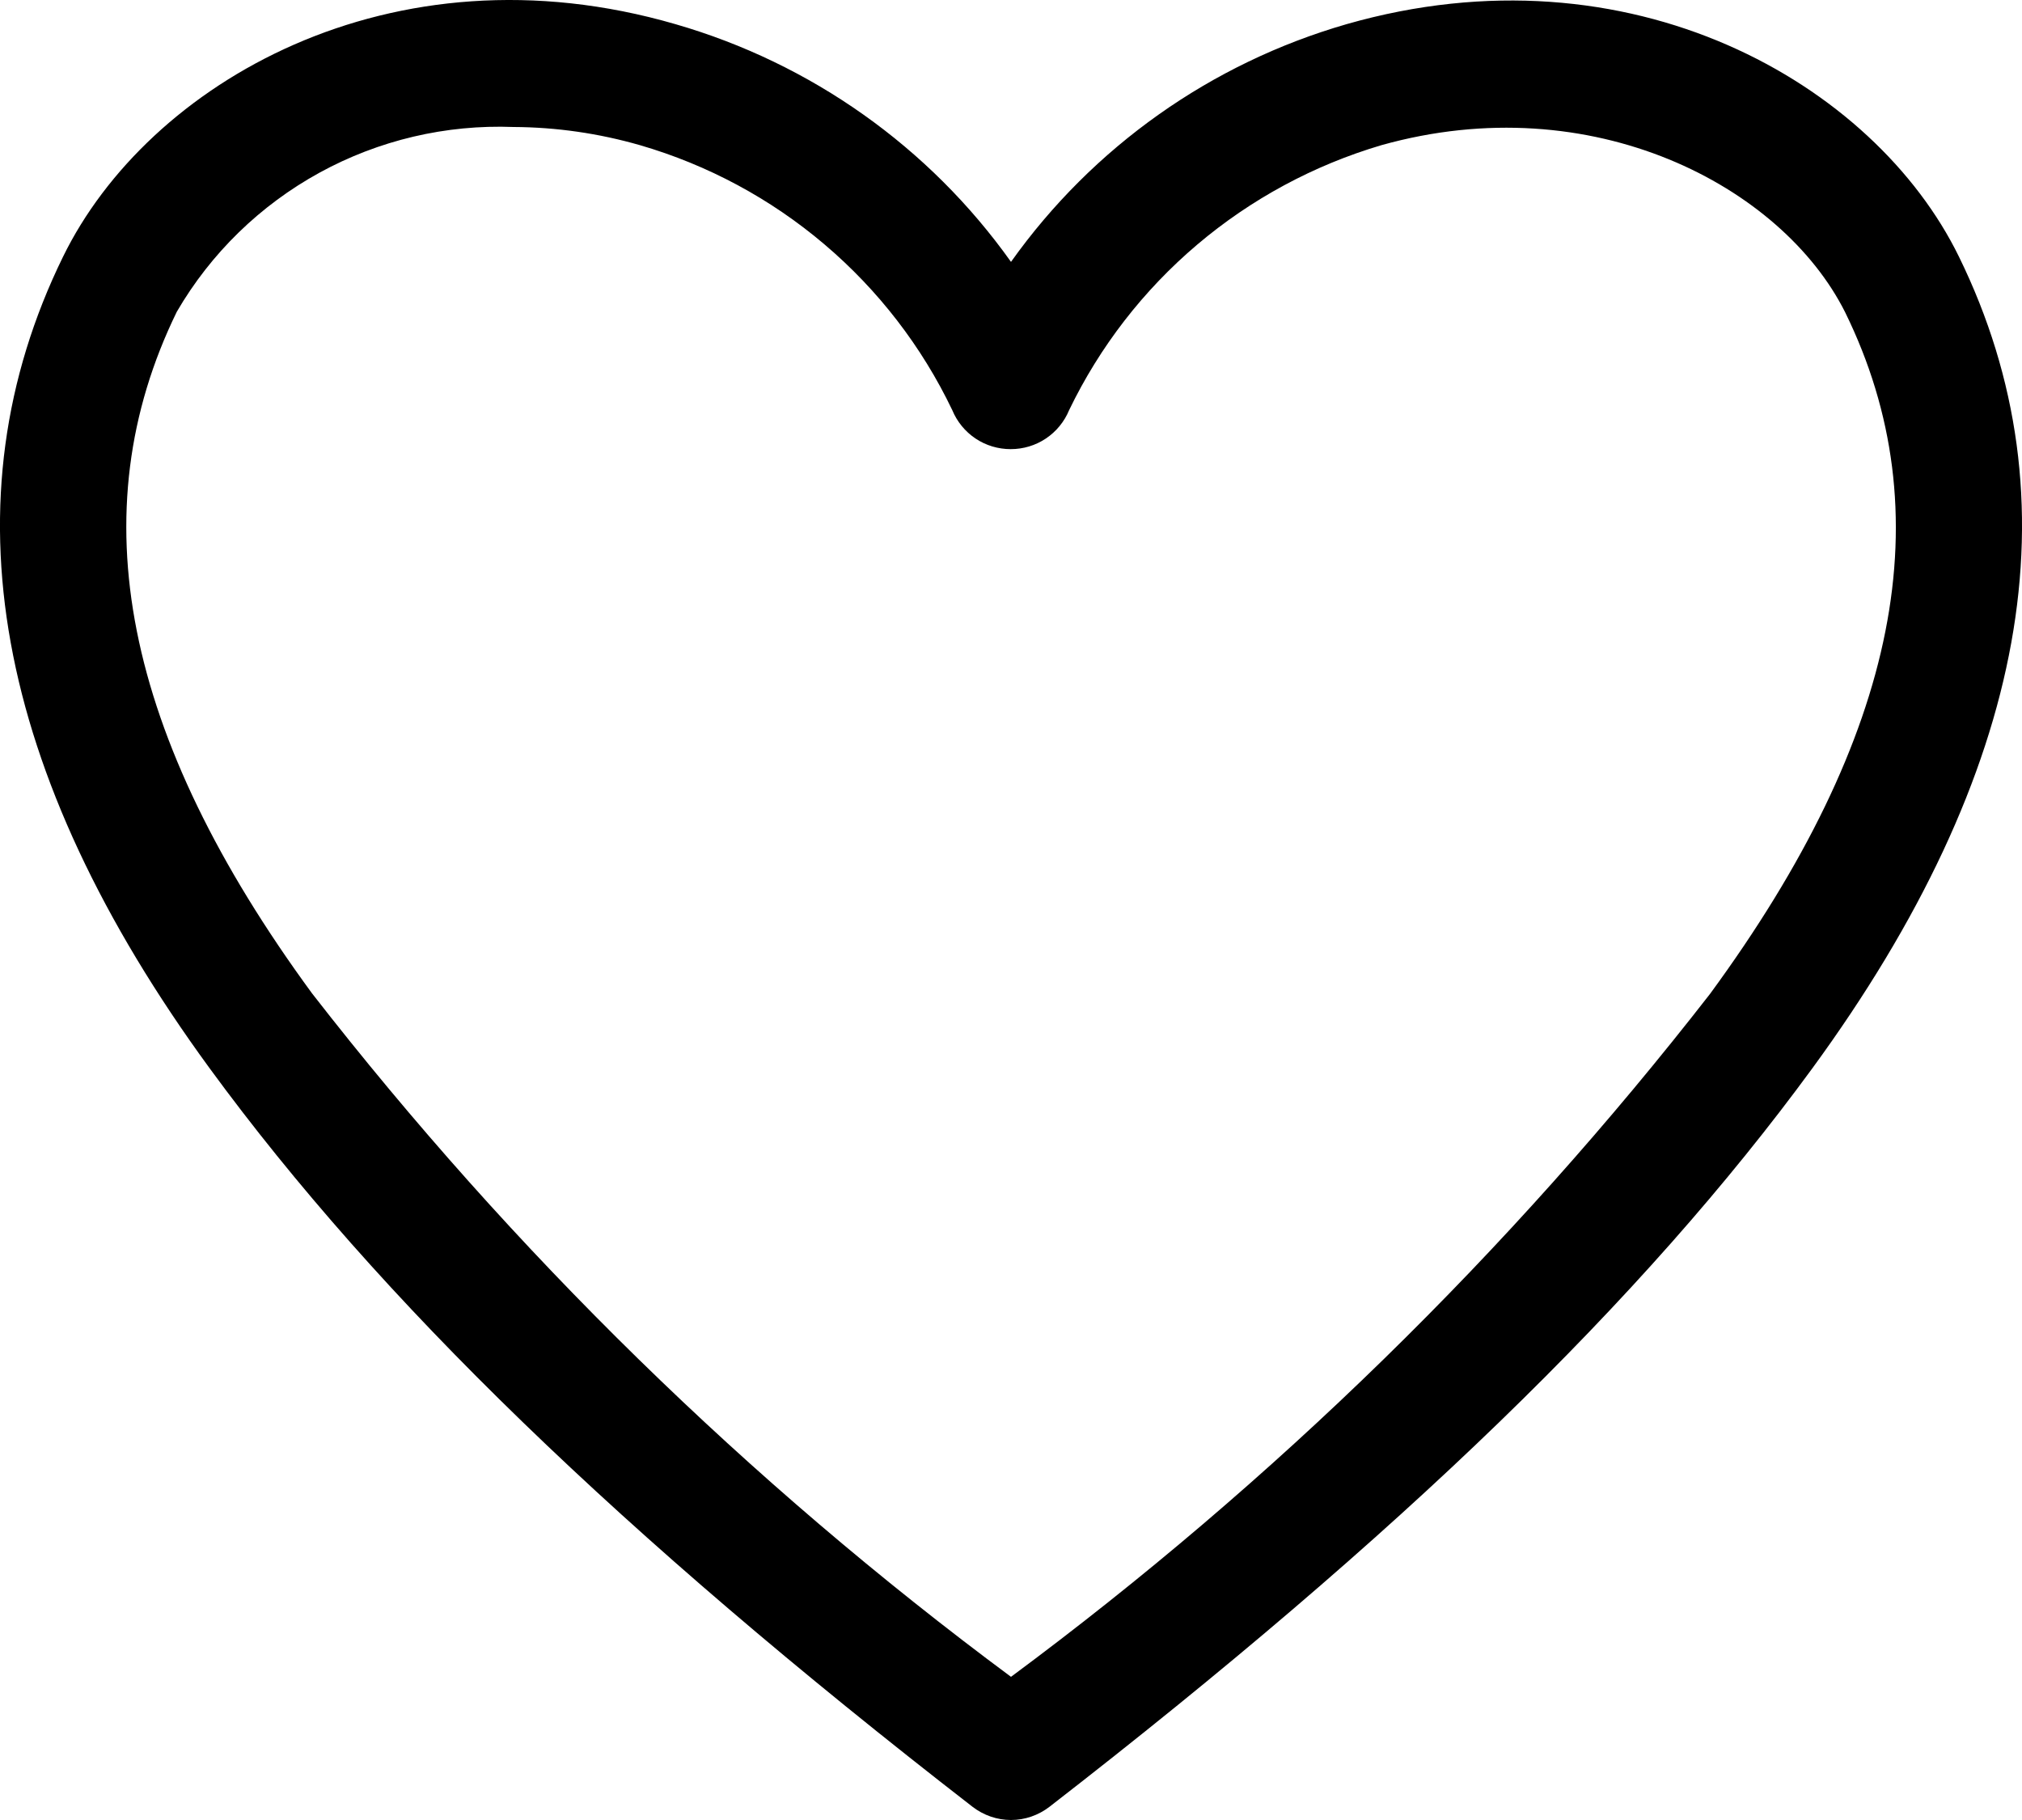
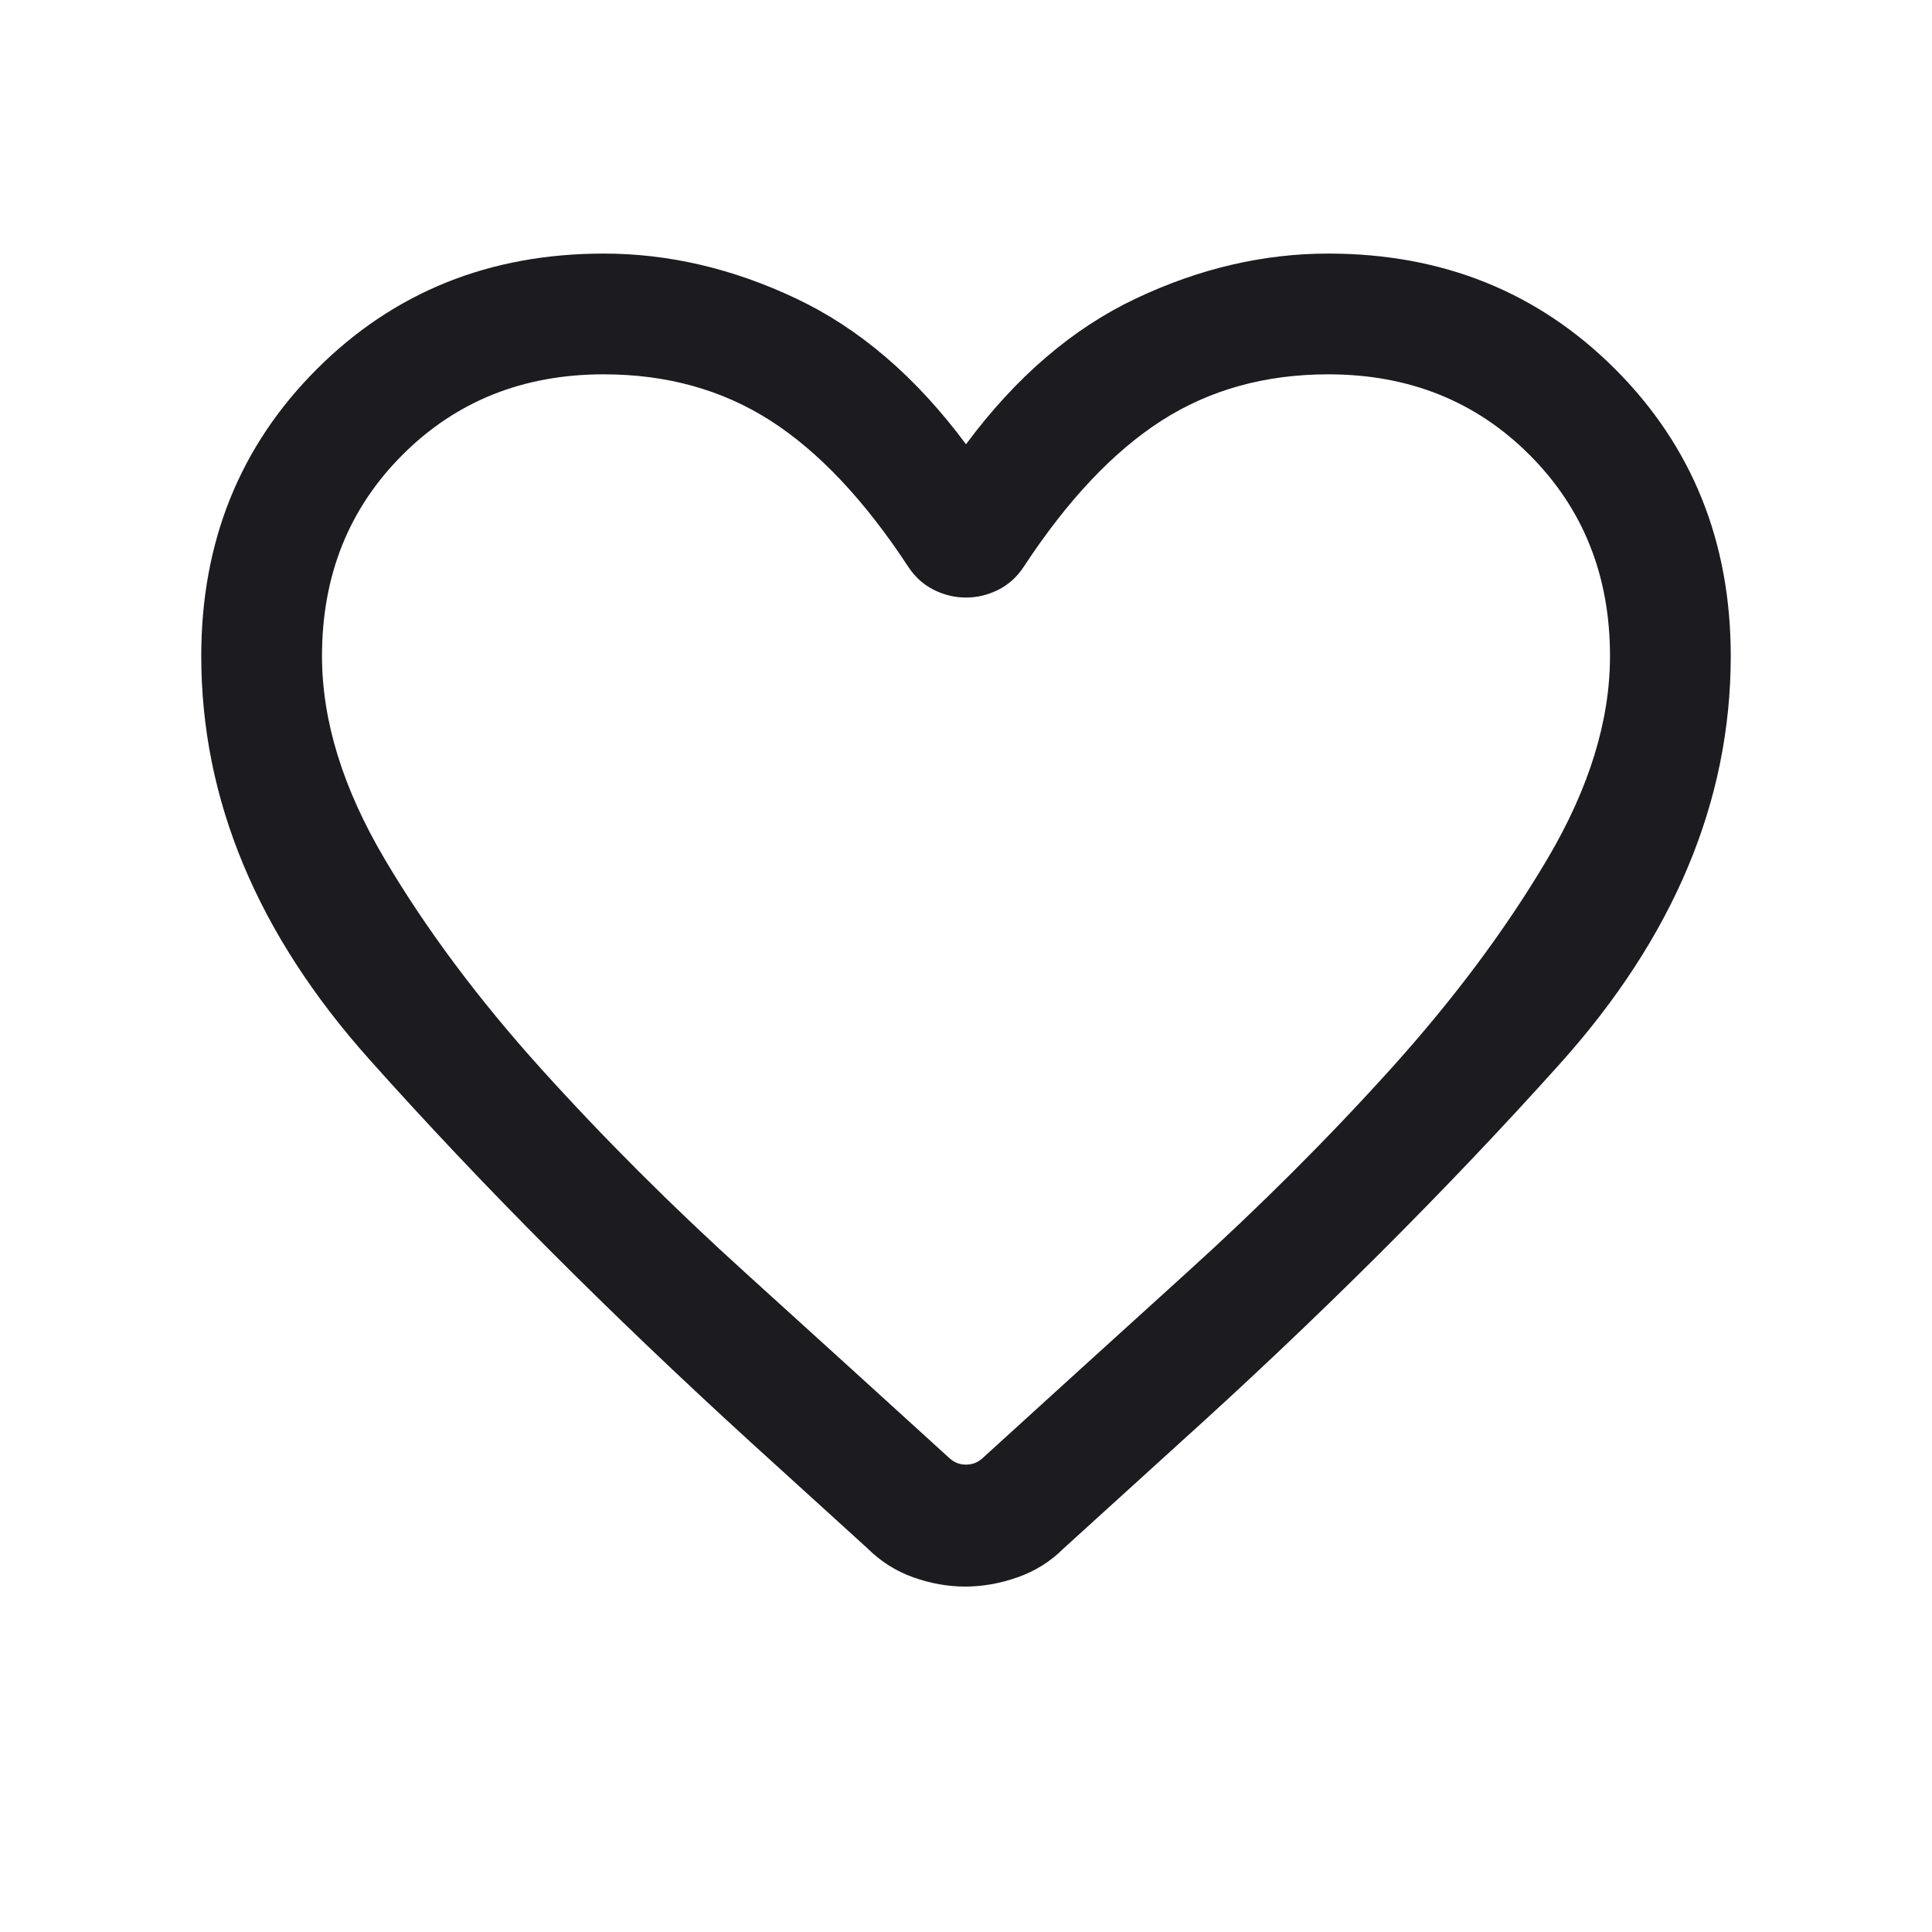
- <svg xmlns="http://www.w3.org/2000/svg" viewBox="0 0 20 18">
-   <path d="M10 18C9.862 18 9.728 17.953 9.619 17.869C6.143 15.175 3.749 12.855 2.074 10.566C-0.064 7.642 -0.552 4.941 0.623 2.54C1.461 0.825 3.868 -0.578 6.681 0.239C8.022 0.626 9.192 1.454 10 2.59C10.808 1.454 11.978 0.626 13.319 0.239C16.126 -0.565 18.539 0.825 19.377 2.54C20.552 4.941 20.064 7.642 17.926 10.566C16.251 12.855 13.857 15.175 10.381 17.869C10.272 17.953 10.138 18 10 18V18ZM5.08 1.256C4.411 1.23 3.747 1.386 3.16 1.708C2.573 2.03 2.085 2.505 1.749 3.083C0.78 5.066 1.217 7.274 3.086 9.824C5.073 12.38 7.399 14.655 10 16.584C12.601 14.656 14.927 12.384 16.914 9.83C18.789 7.274 19.22 5.066 18.251 3.089C17.626 1.842 15.751 0.85 13.663 1.436C12.994 1.634 12.373 1.969 11.841 2.42C11.309 2.871 10.878 3.428 10.575 4.056C10.528 4.17 10.448 4.268 10.345 4.337C10.242 4.406 10.121 4.442 9.997 4.442C9.873 4.442 9.752 4.406 9.649 4.337C9.546 4.268 9.466 4.17 9.419 4.056C9.118 3.427 8.687 2.868 8.155 2.417C7.623 1.965 7.001 1.631 6.331 1.436C5.924 1.319 5.504 1.258 5.08 1.256V1.256Z" fill="inherit" />
+ <svg xmlns="http://www.w3.org/2000/svg" width="24" height="24" viewBox="0 0 24 24" fill="none">
+   <mask id="mask0_35660_395300" style="mask-type:alpha" maskUnits="userSpaceOnUse" x="0" y="0" width="24" height="24">
+     <rect width="24" height="24" fill="#D9D9D9" />
+   </mask>
+   <g mask="url(#mask0_35660_395300)">
+     <path d="M11.991 19.709C11.776 19.709 11.561 19.671 11.345 19.594C11.129 19.517 10.939 19.397 10.775 19.233L9.338 17.927C7.566 16.31 5.982 14.722 4.59 13.162C3.196 11.603 2.5 9.932 2.5 8.15C2.5 6.731 2.978 5.543 3.936 4.585C4.893 3.628 6.081 3.15 7.5 3.15C8.306 3.15 9.103 3.336 9.889 3.708C10.676 4.08 11.38 4.683 12 5.519C12.62 4.683 13.324 4.08 14.111 3.708C14.897 3.336 15.694 3.15 16.5 3.15C17.919 3.15 19.107 3.628 20.064 4.585C21.021 5.543 21.5 6.731 21.5 8.15C21.5 9.951 20.792 11.641 19.375 13.218C17.958 14.796 16.379 16.37 14.636 17.942L13.215 19.233C13.051 19.397 12.86 19.517 12.64 19.594C12.421 19.671 12.204 19.709 11.991 19.709ZM11.281 7.038C10.74 6.214 10.17 5.61 9.572 5.226C8.974 4.842 8.283 4.65 7.5 4.65C6.5 4.65 5.667 4.983 5 5.65C4.333 6.317 4 7.15 4 8.15C4 8.952 4.259 9.792 4.776 10.667C5.293 11.543 5.943 12.413 6.724 13.279C7.505 14.144 8.352 14.99 9.264 15.815C10.175 16.641 11.02 17.408 11.798 18.117C11.856 18.169 11.923 18.194 12 18.194C12.077 18.194 12.144 18.169 12.202 18.117C12.98 17.408 13.825 16.641 14.736 15.815C15.648 14.99 16.495 14.144 17.276 13.279C18.057 12.413 18.707 11.543 19.224 10.667C19.741 9.792 20 8.952 20 8.15C20 7.15 19.667 6.317 19 5.65C18.333 4.983 17.5 4.65 16.5 4.65C15.717 4.65 15.026 4.842 14.428 5.226C13.83 5.61 13.26 6.214 12.719 7.038C12.635 7.167 12.528 7.263 12.4 7.327C12.272 7.391 12.139 7.423 12 7.423C11.861 7.423 11.728 7.391 11.6 7.327C11.472 7.263 11.365 7.167 11.281 7.038Z" fill="#1C1B1F" />
+   </g>
</svg>
